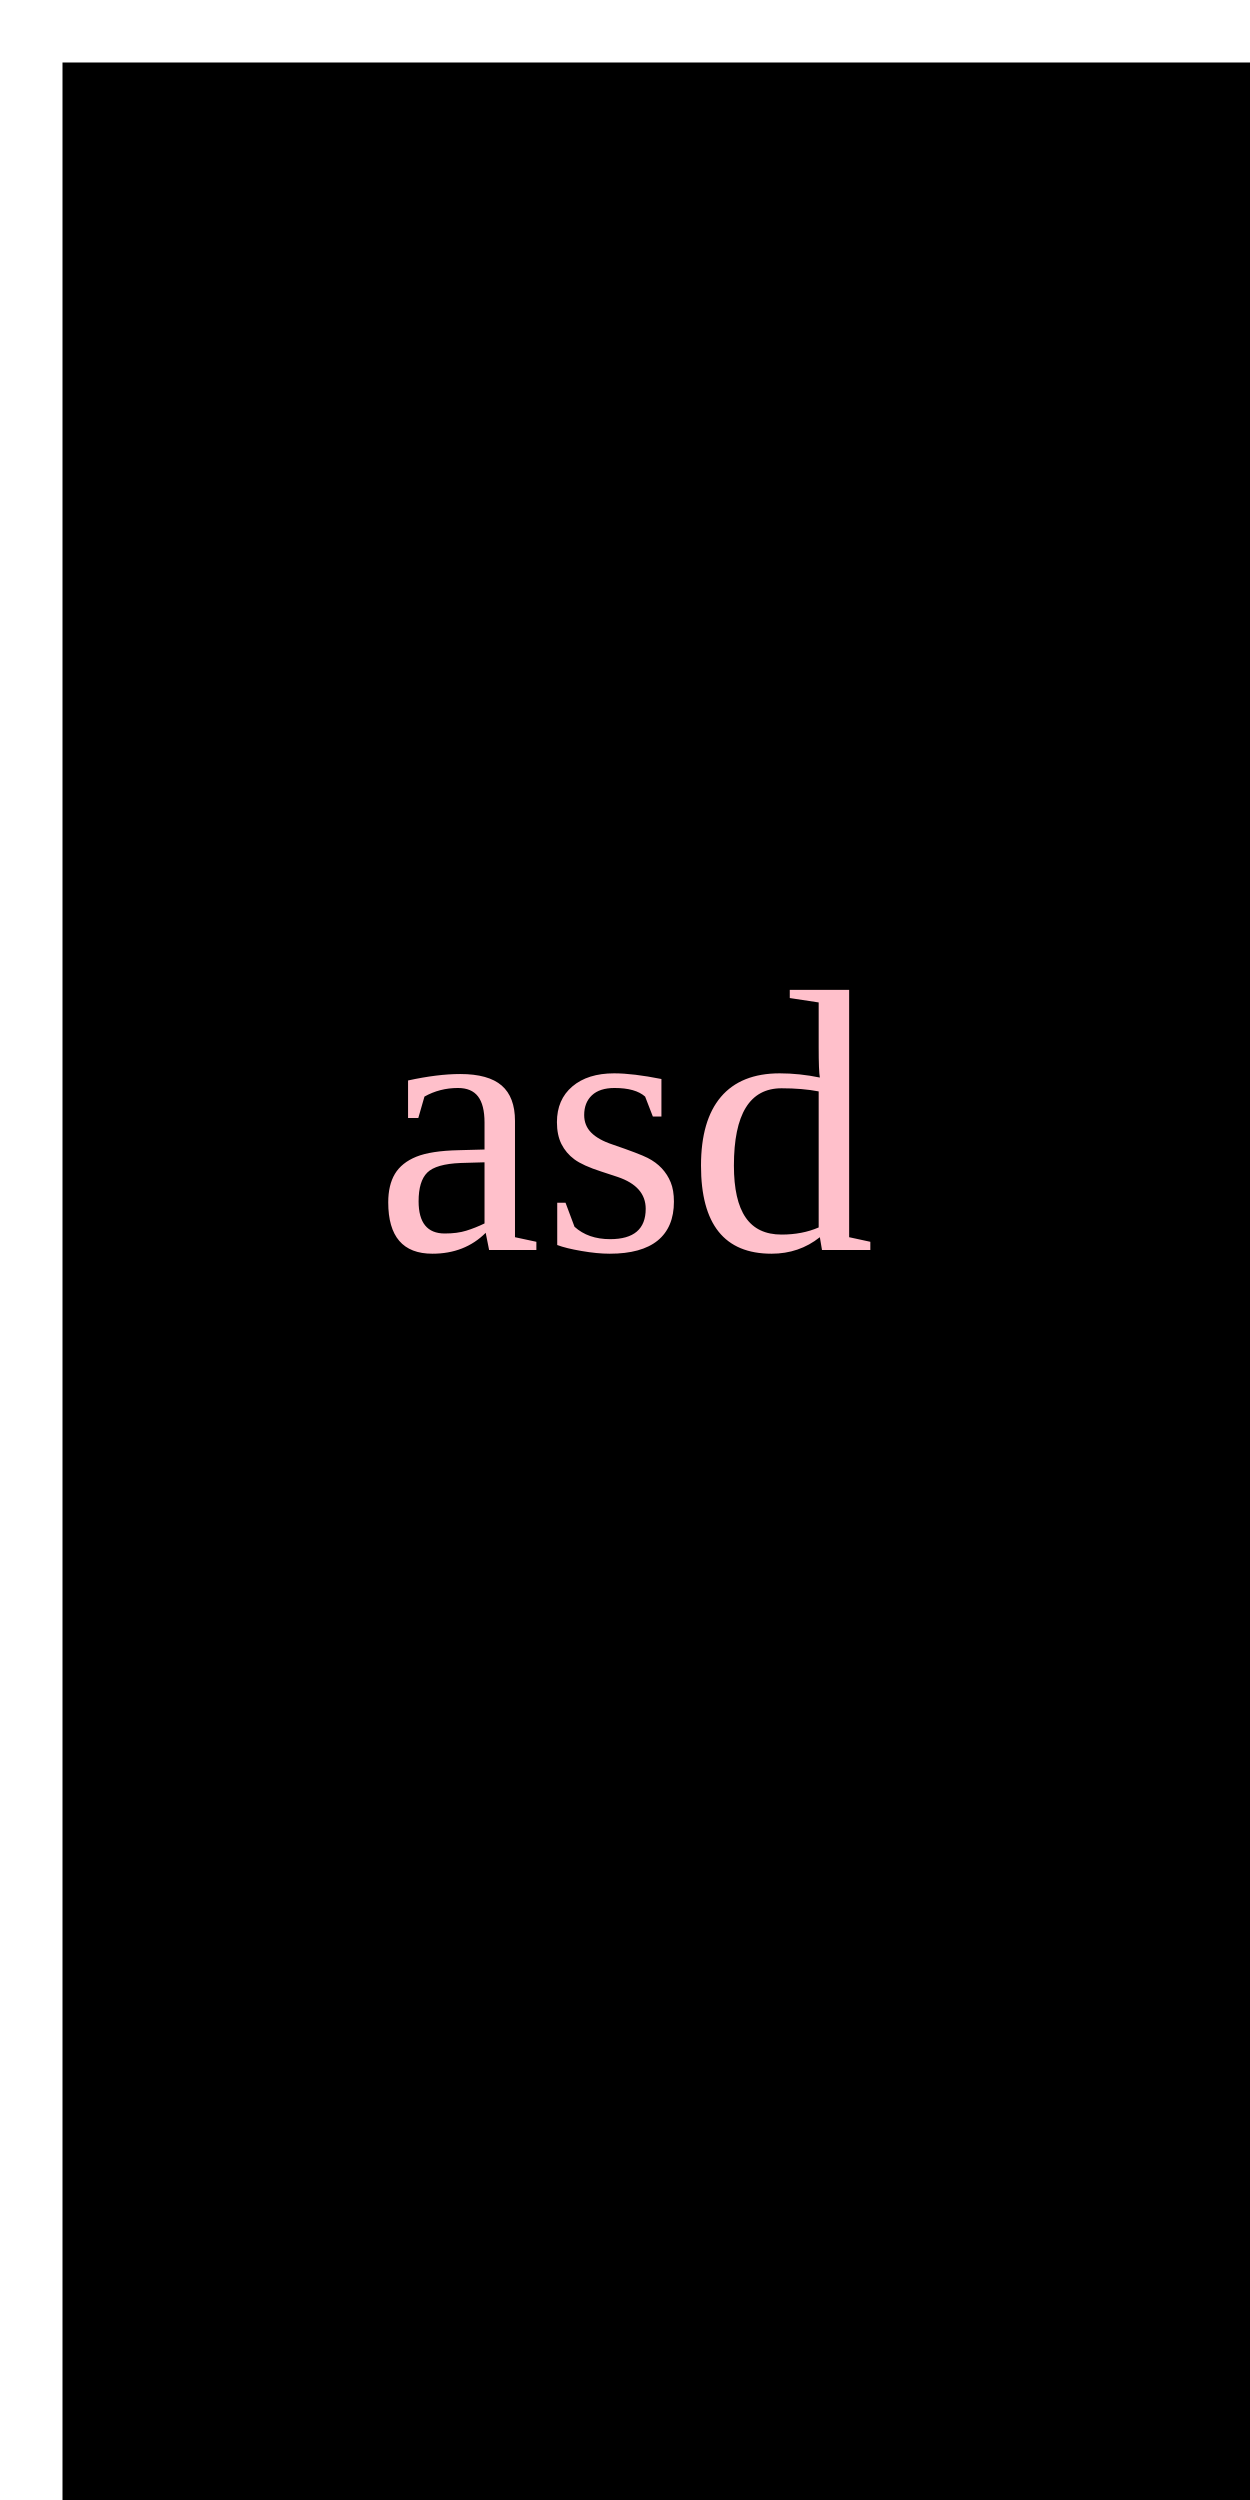
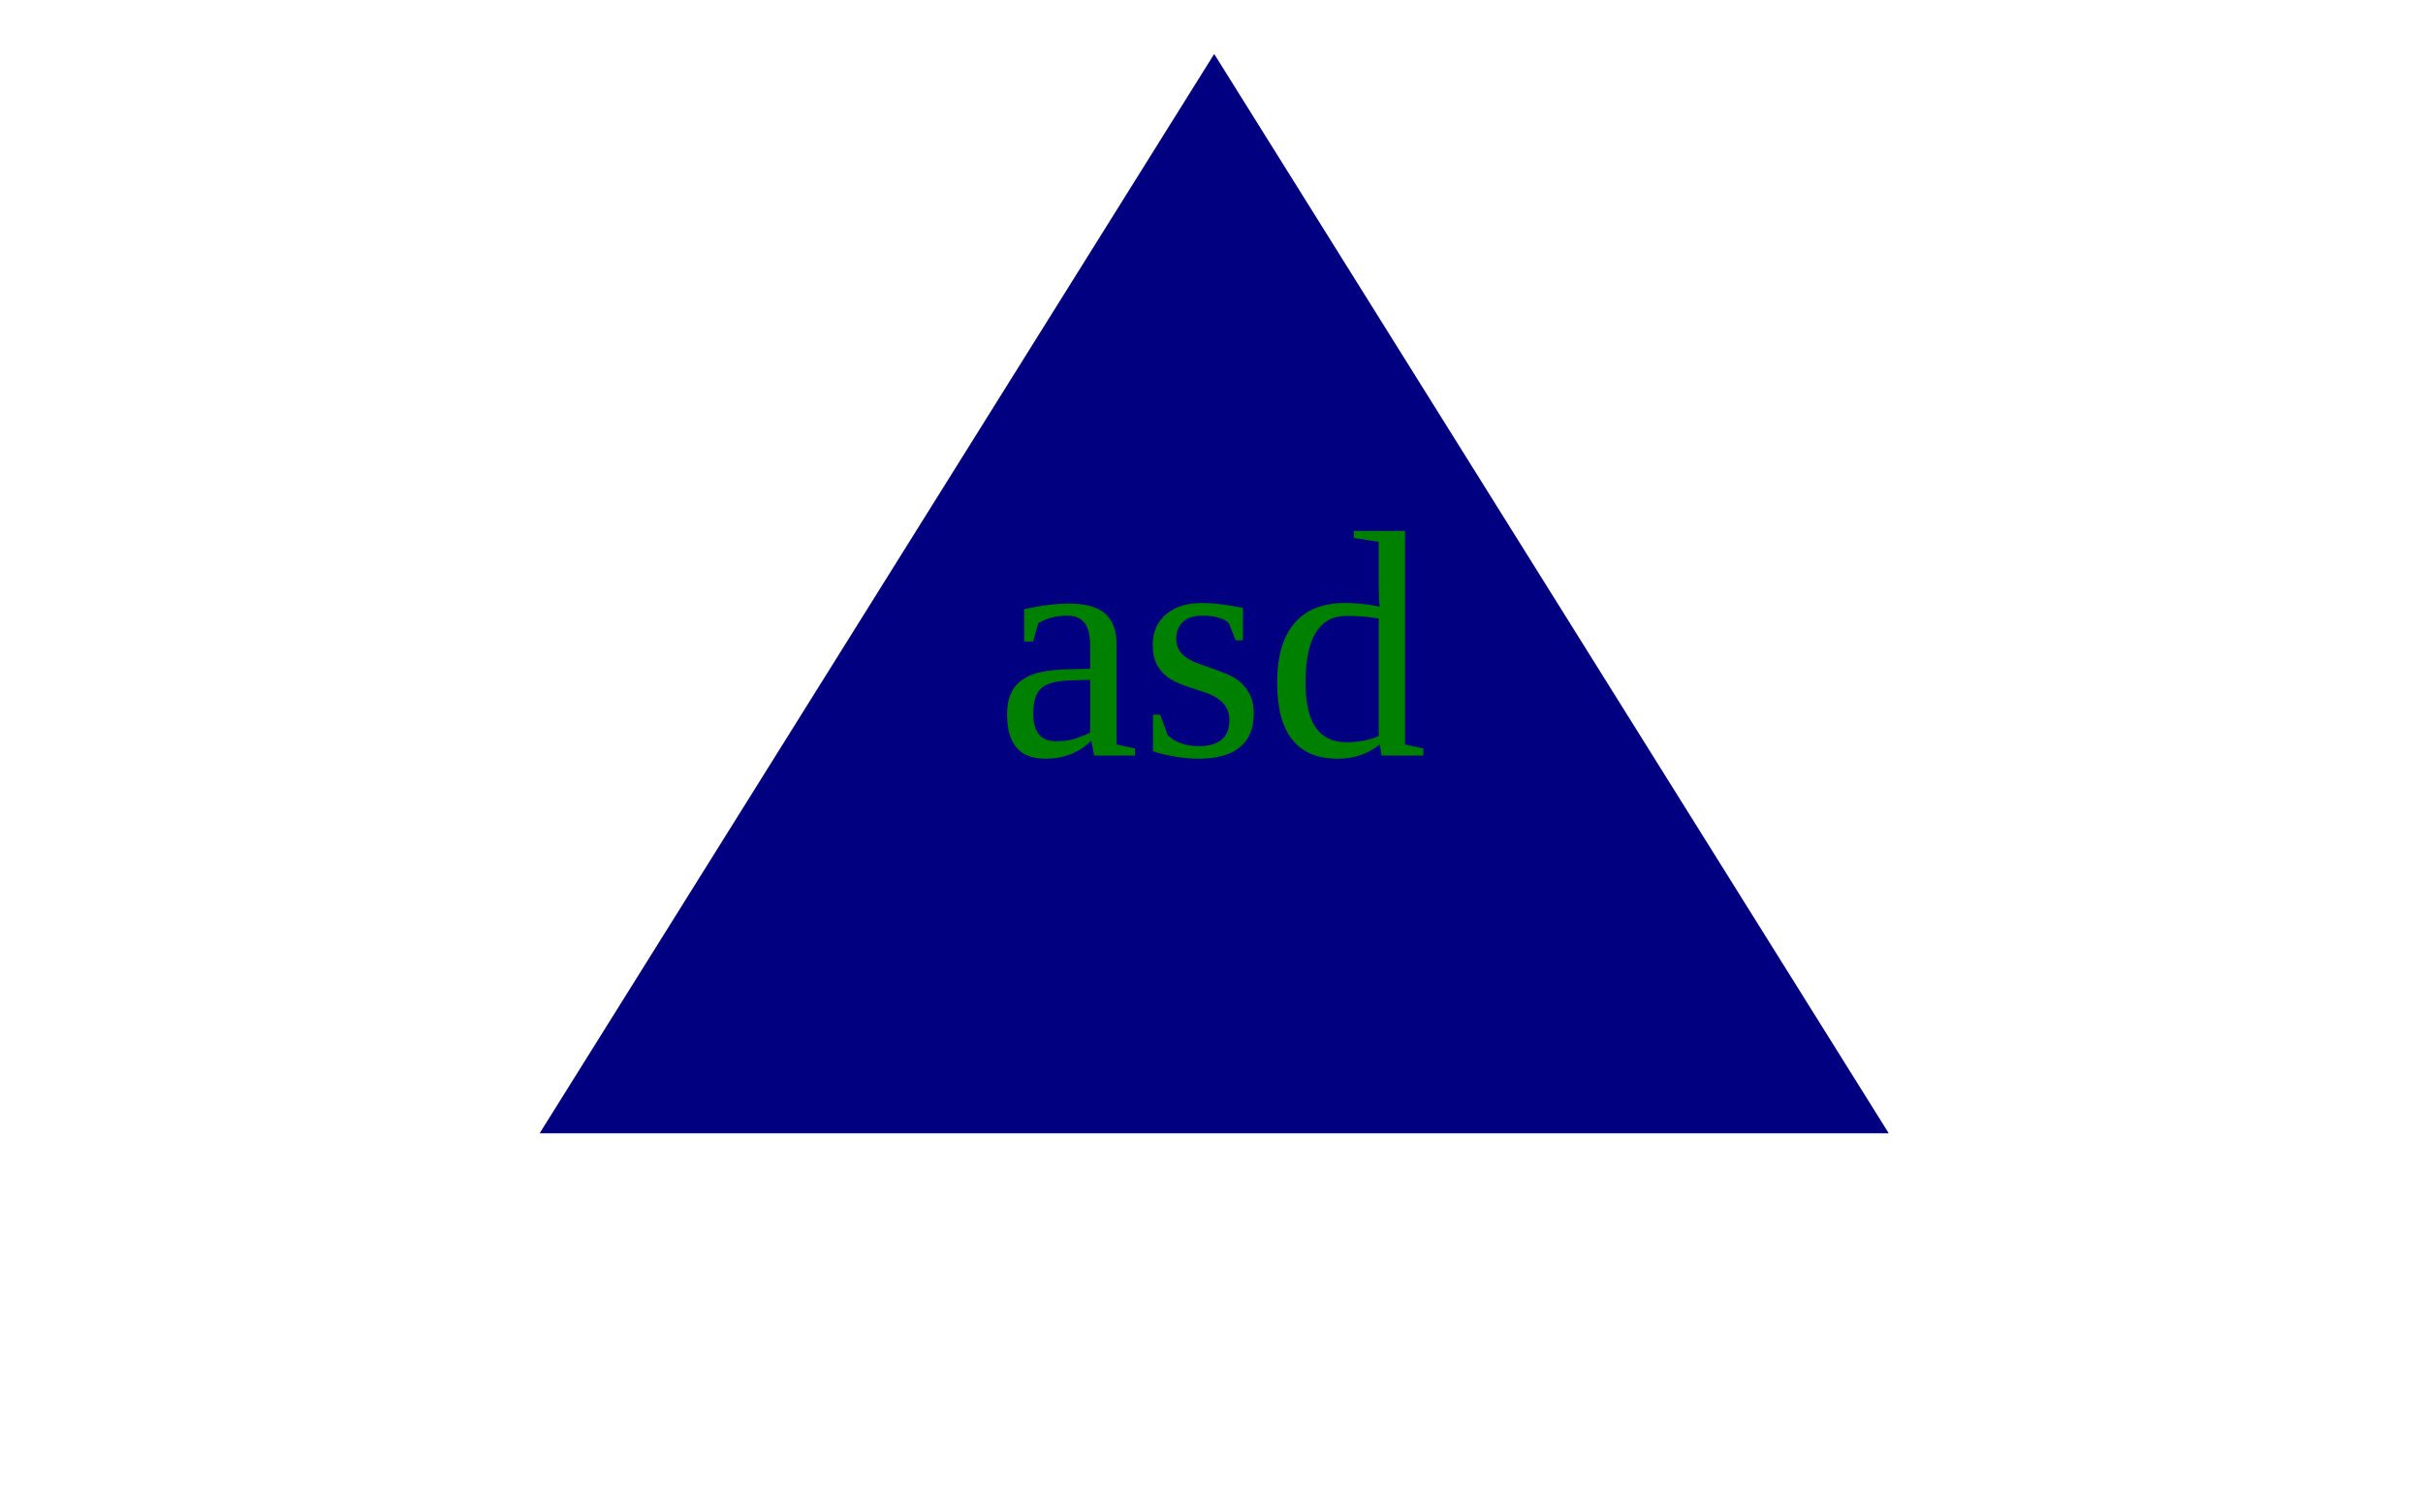
- <svg xmlns="http://www.w3.org/2000/svg" version="1.1" width="200" height="400">
-   <rect x="10" y="10" width="200" height="400" fill="" />
-   <text x="50%" y="50%" stroke-width="2px" font-size="60" text-anchor="middle" fill="pink">asd</text>
+ <svg xmlns="http://www.w3.org/2000/svg" version="1.1" width="449" height="280">
+   <polygon points="225,10 100,210 350,210" fill="Navy" />
+   <text x="50%" y="50%" stroke-width="2px" font-size="60" text-anchor="middle" fill="green">asd</text>
</svg>
